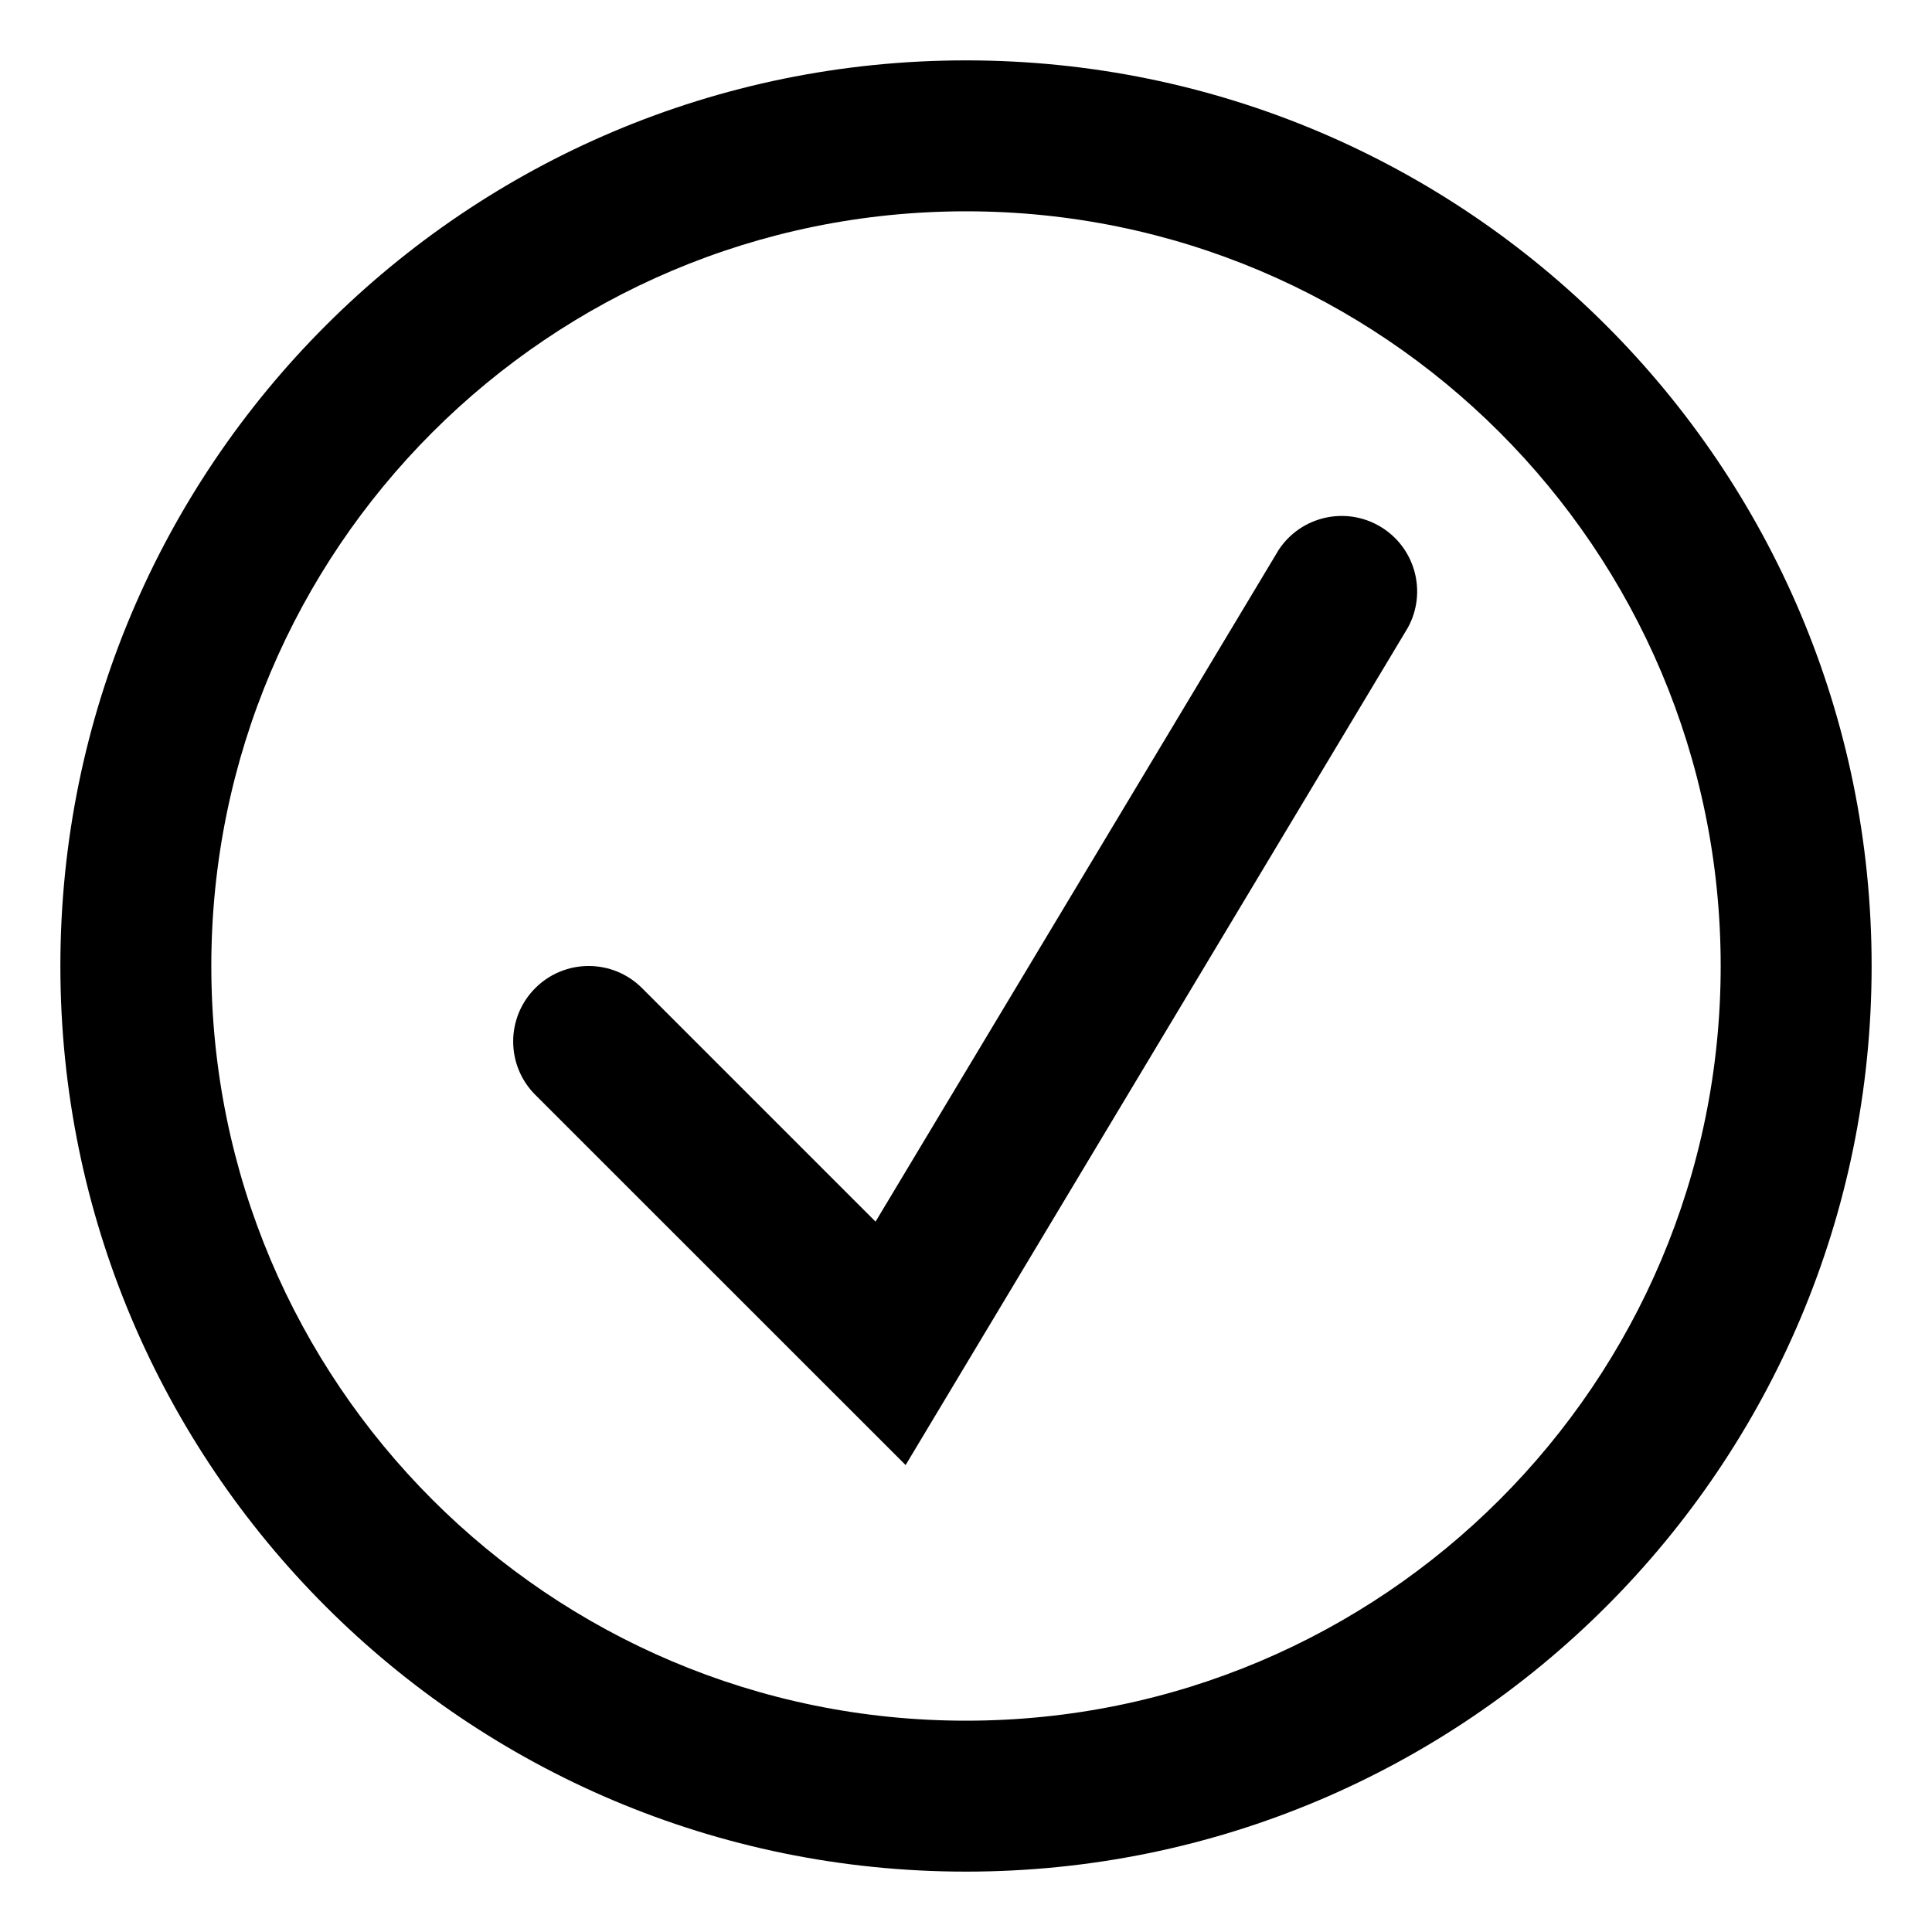
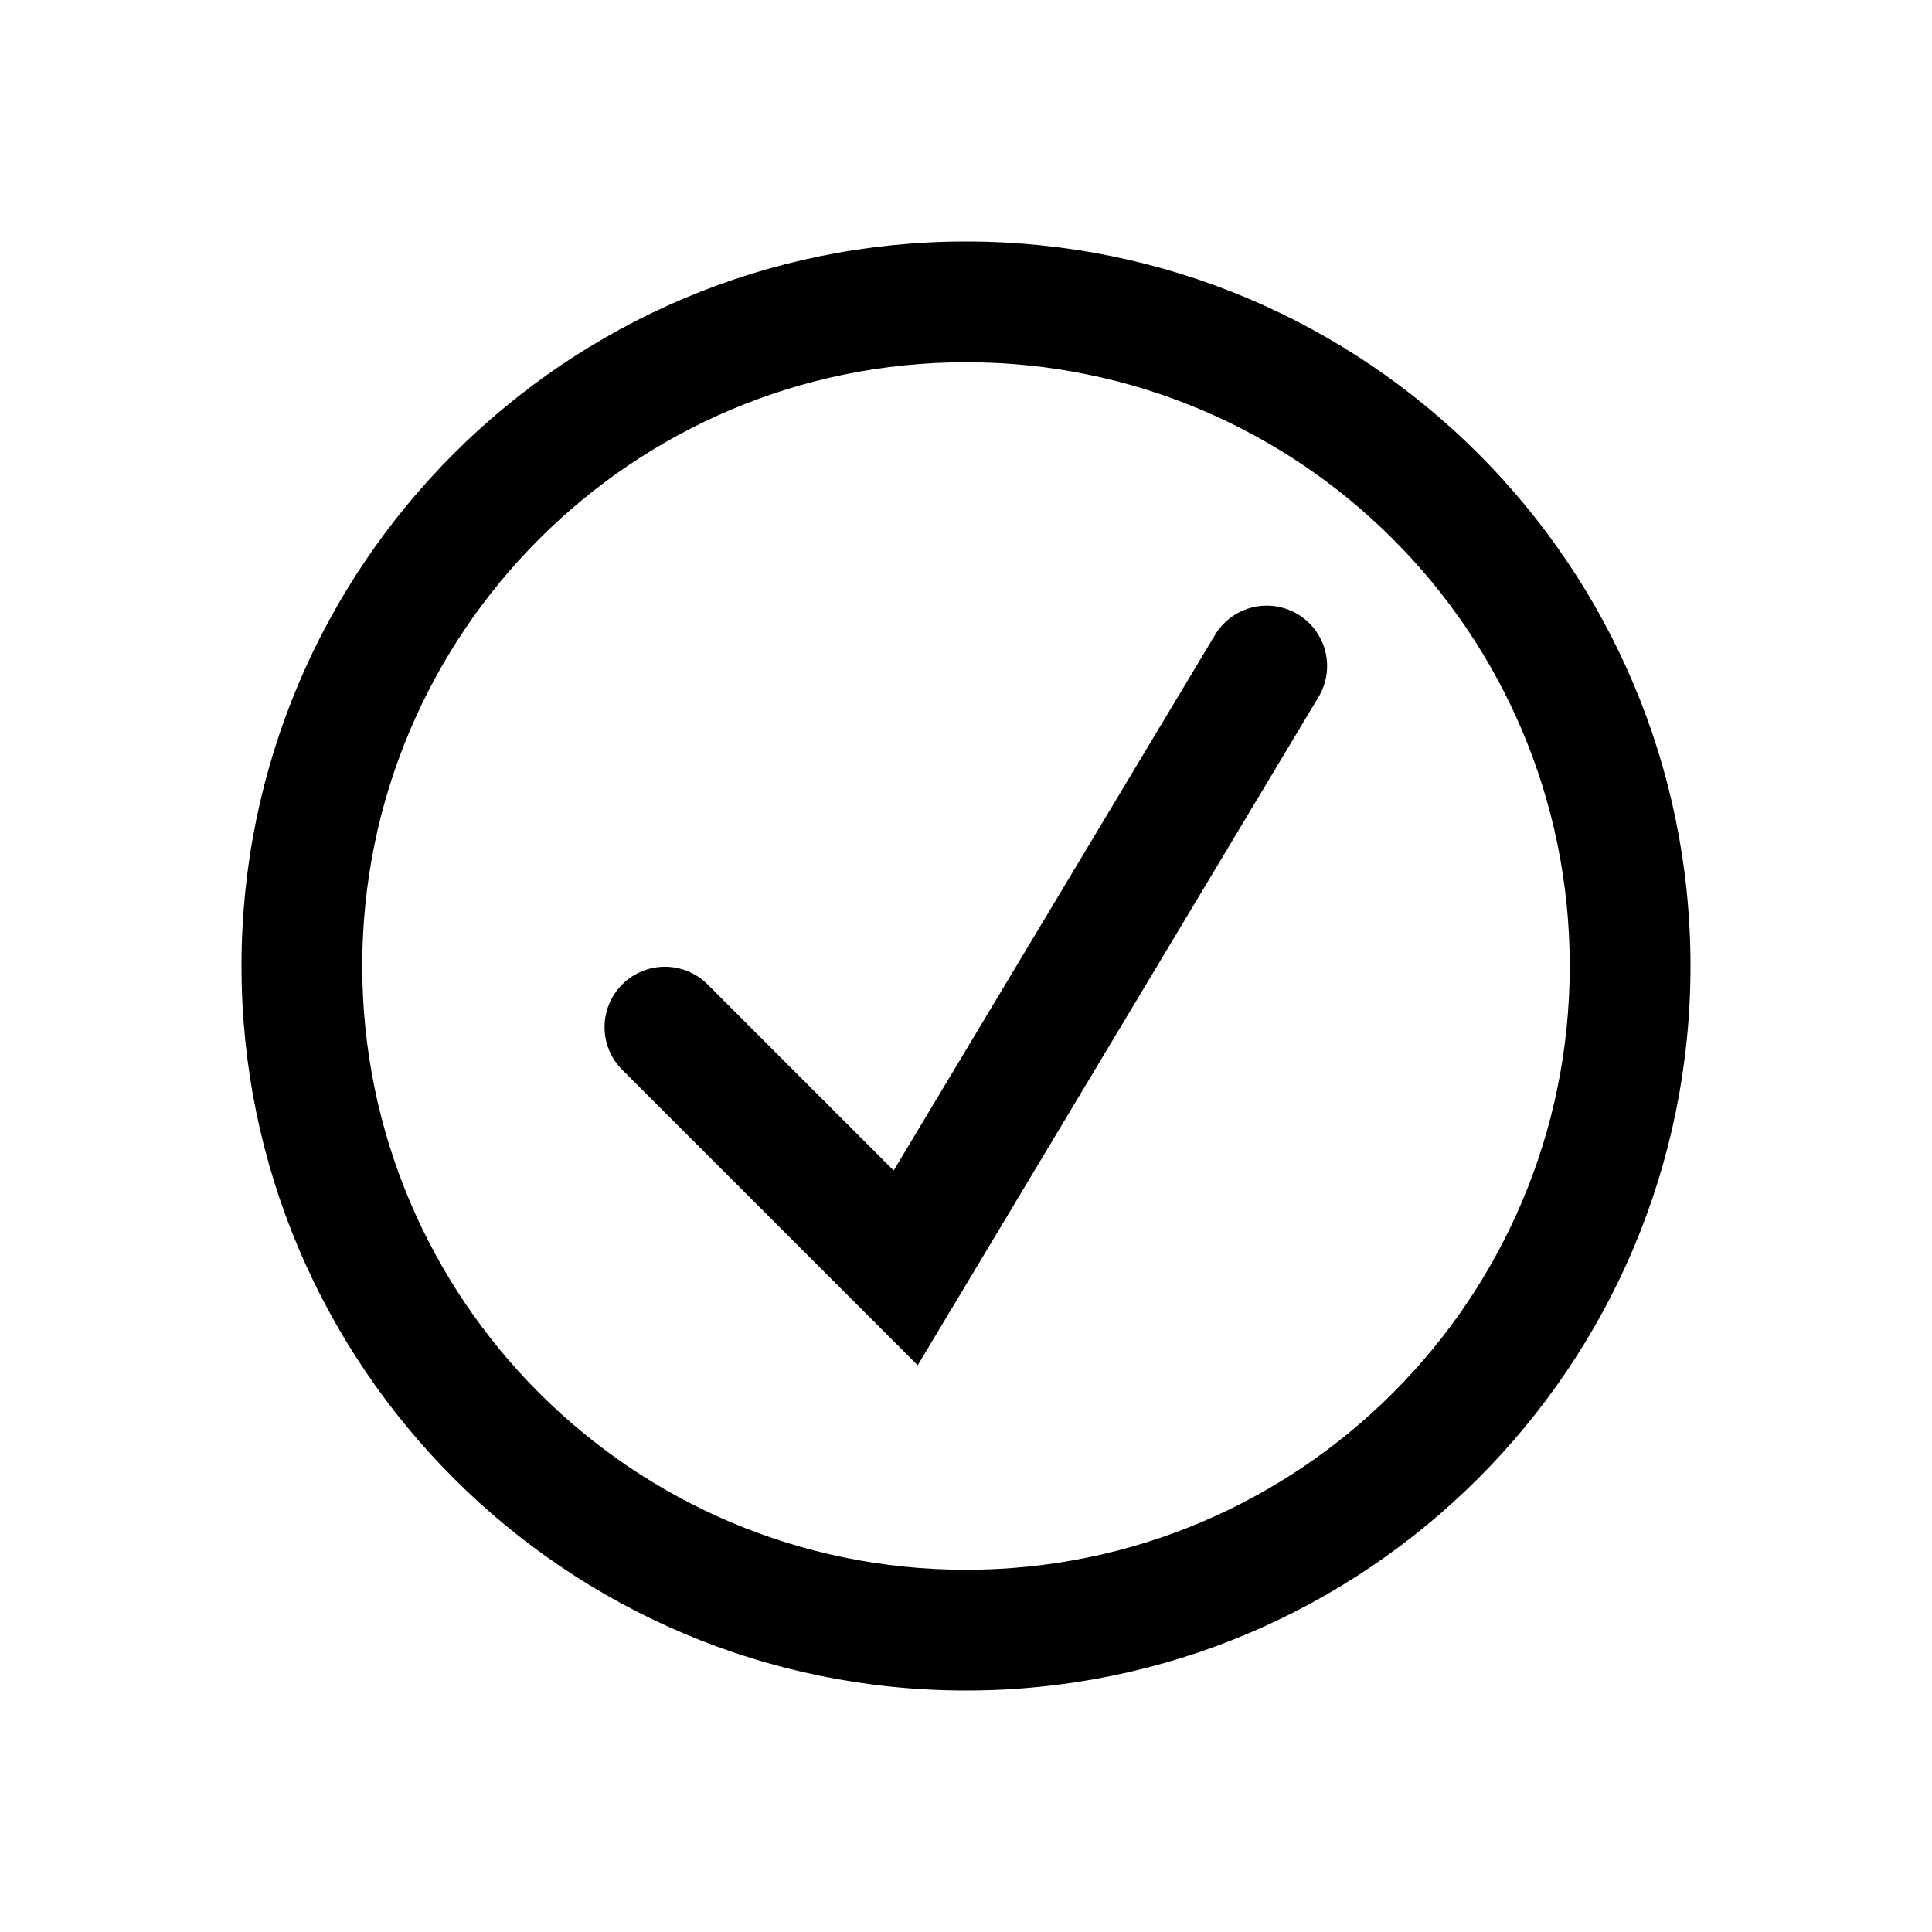
- <svg xmlns="http://www.w3.org/2000/svg" xmlns:xlink="http://www.w3.org/1999/xlink" width="16" height="16">
+ <svg xmlns="http://www.w3.org/2000/svg" xmlns:xlink="http://www.w3.org/1999/xlink" width="32" height="32">
  <defs>
-     <path d="M10 2.5a7.5 7.5 0 110 15 7.5 7.5 0 010-15zm0 1.25a6.25 6.25 0 100 12.5 6.25 6.25 0 000-12.5zm2.59 2.803a.625.625 0 011.07.644L9.5 14.133l-3.067-3.066a.625.625 0 11.884-.884l1.934 1.934z" id="a" />
+     <path d="M16 4c6.627 0 12 5.373 12 12s-5.373 12-12 12S4 22.627 4 16 9.373 4 16 4zm0 2C10.477 6 6 10.477 6 16s4.477 10 10 10 10-4.477 10-10S21.523 6 16 6zm4.143 4.486a1 1 0 011.714 1.028L15.2 22.613l-4.906-4.906a1 1 0 011.414-1.414l3.094 3.094z" id="a" />
  </defs>
-   <use xlink:href="#a" transform="translate(-2 -2)" fill-rule="evenodd" />
+   <use xlink:href="#a" fill-rule="evenodd" />
</svg>
